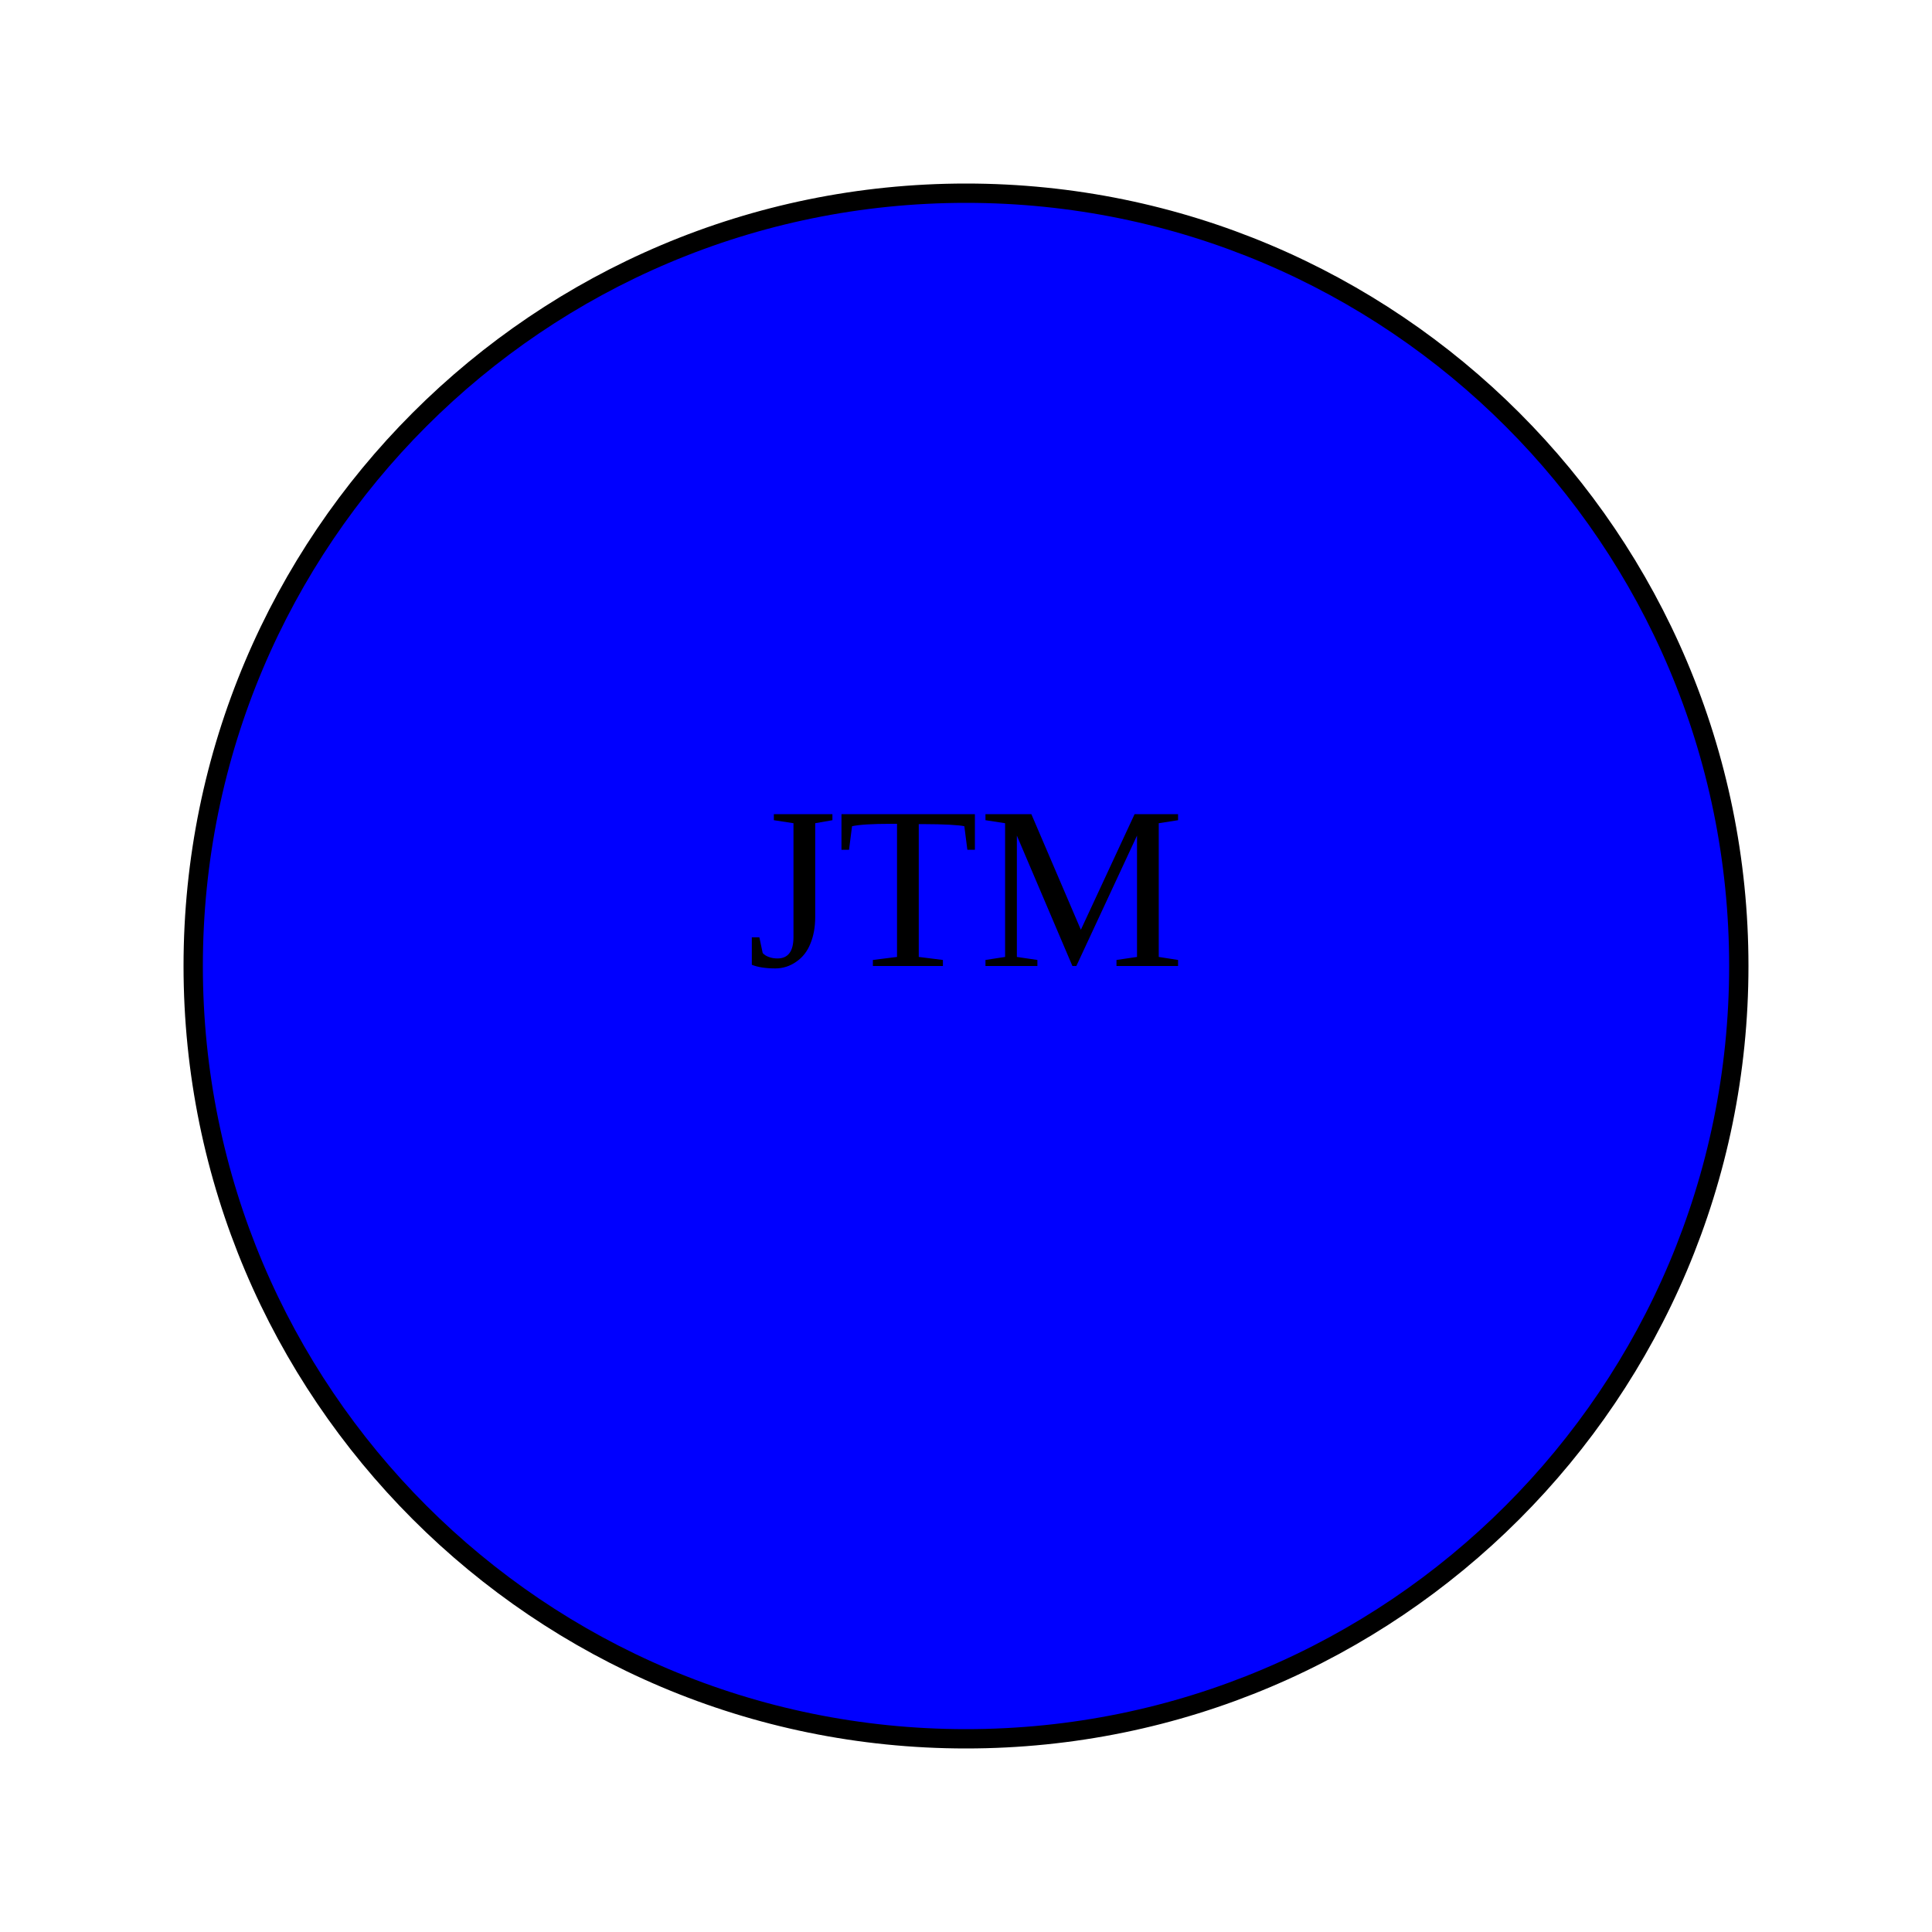
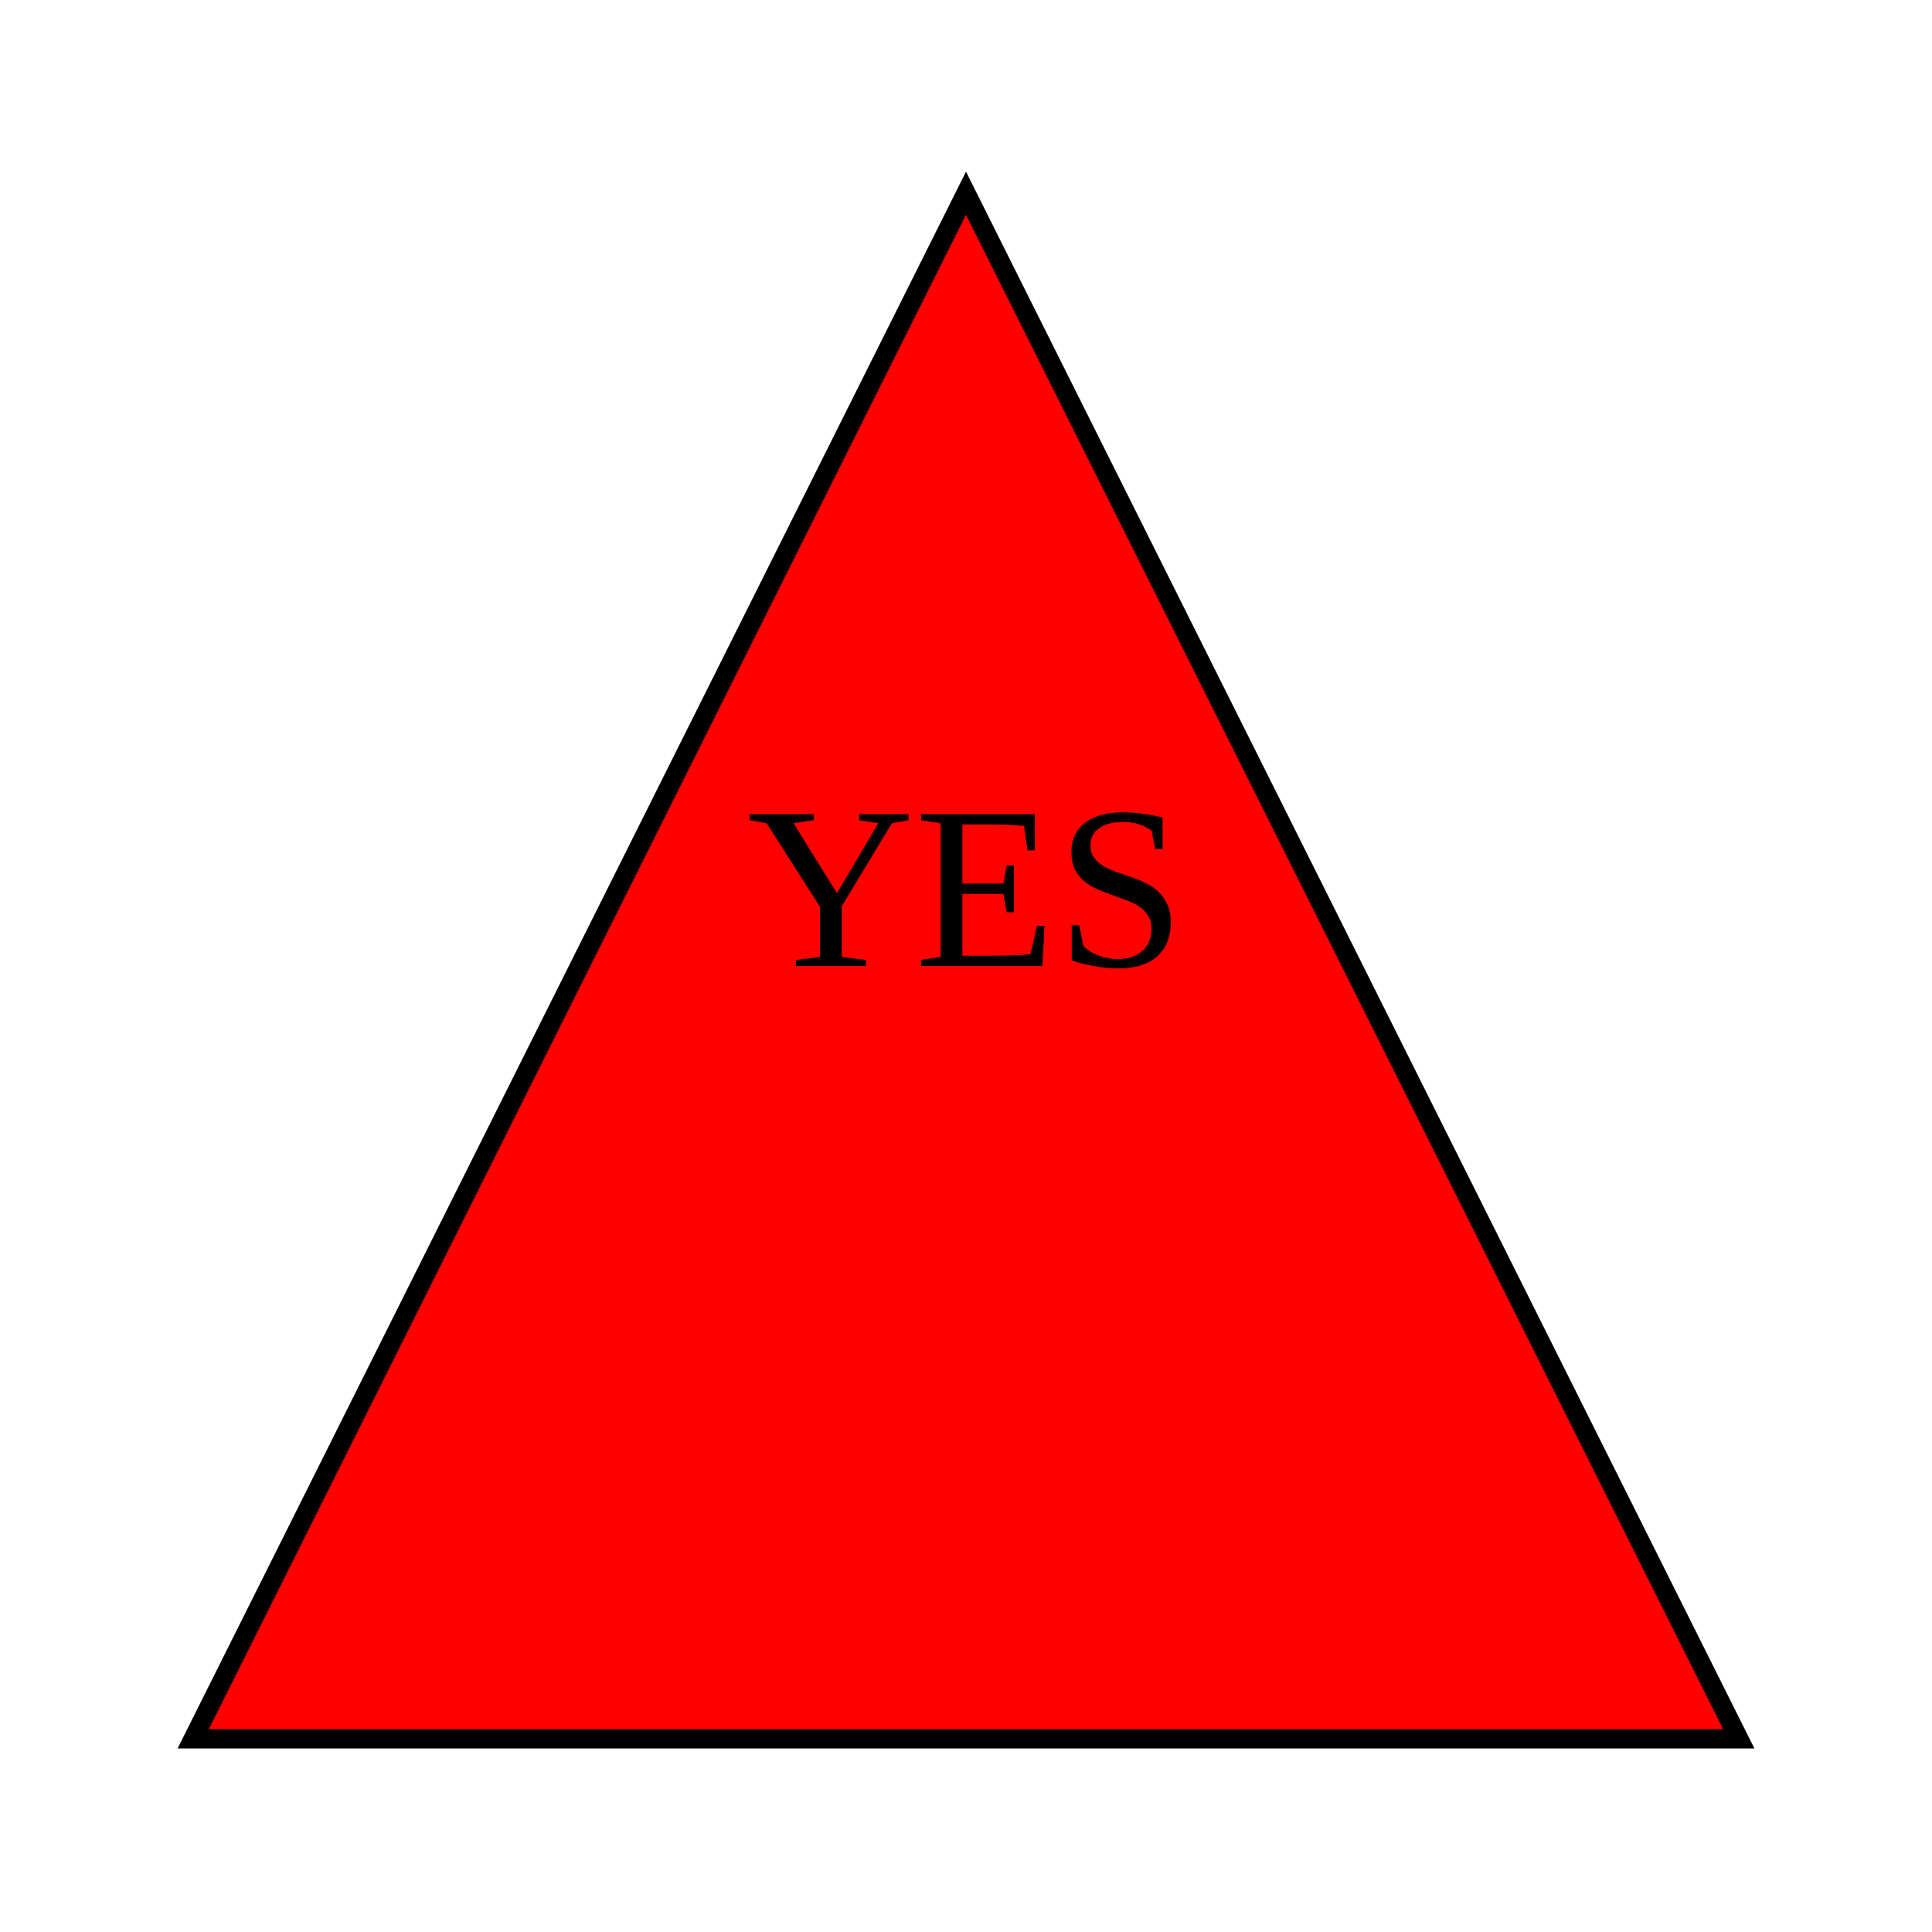
<svg xmlns="http://www.w3.org/2000/svg" version="1.1" width="100" height="100">
-   <circle cx="50" cy="50" r="40" fill="blue" stroke="black" />
-   <text x="50" y="50" text-anchor="middle" alignment-baseline="middle">JTM</text>
+   <polygon points="50,10 10,90 90,90" fill="red" stroke="black" />
+   <text x="50" y="50" text-anchor="middle" alignment-baseline="middle">YES</text>
</svg>
